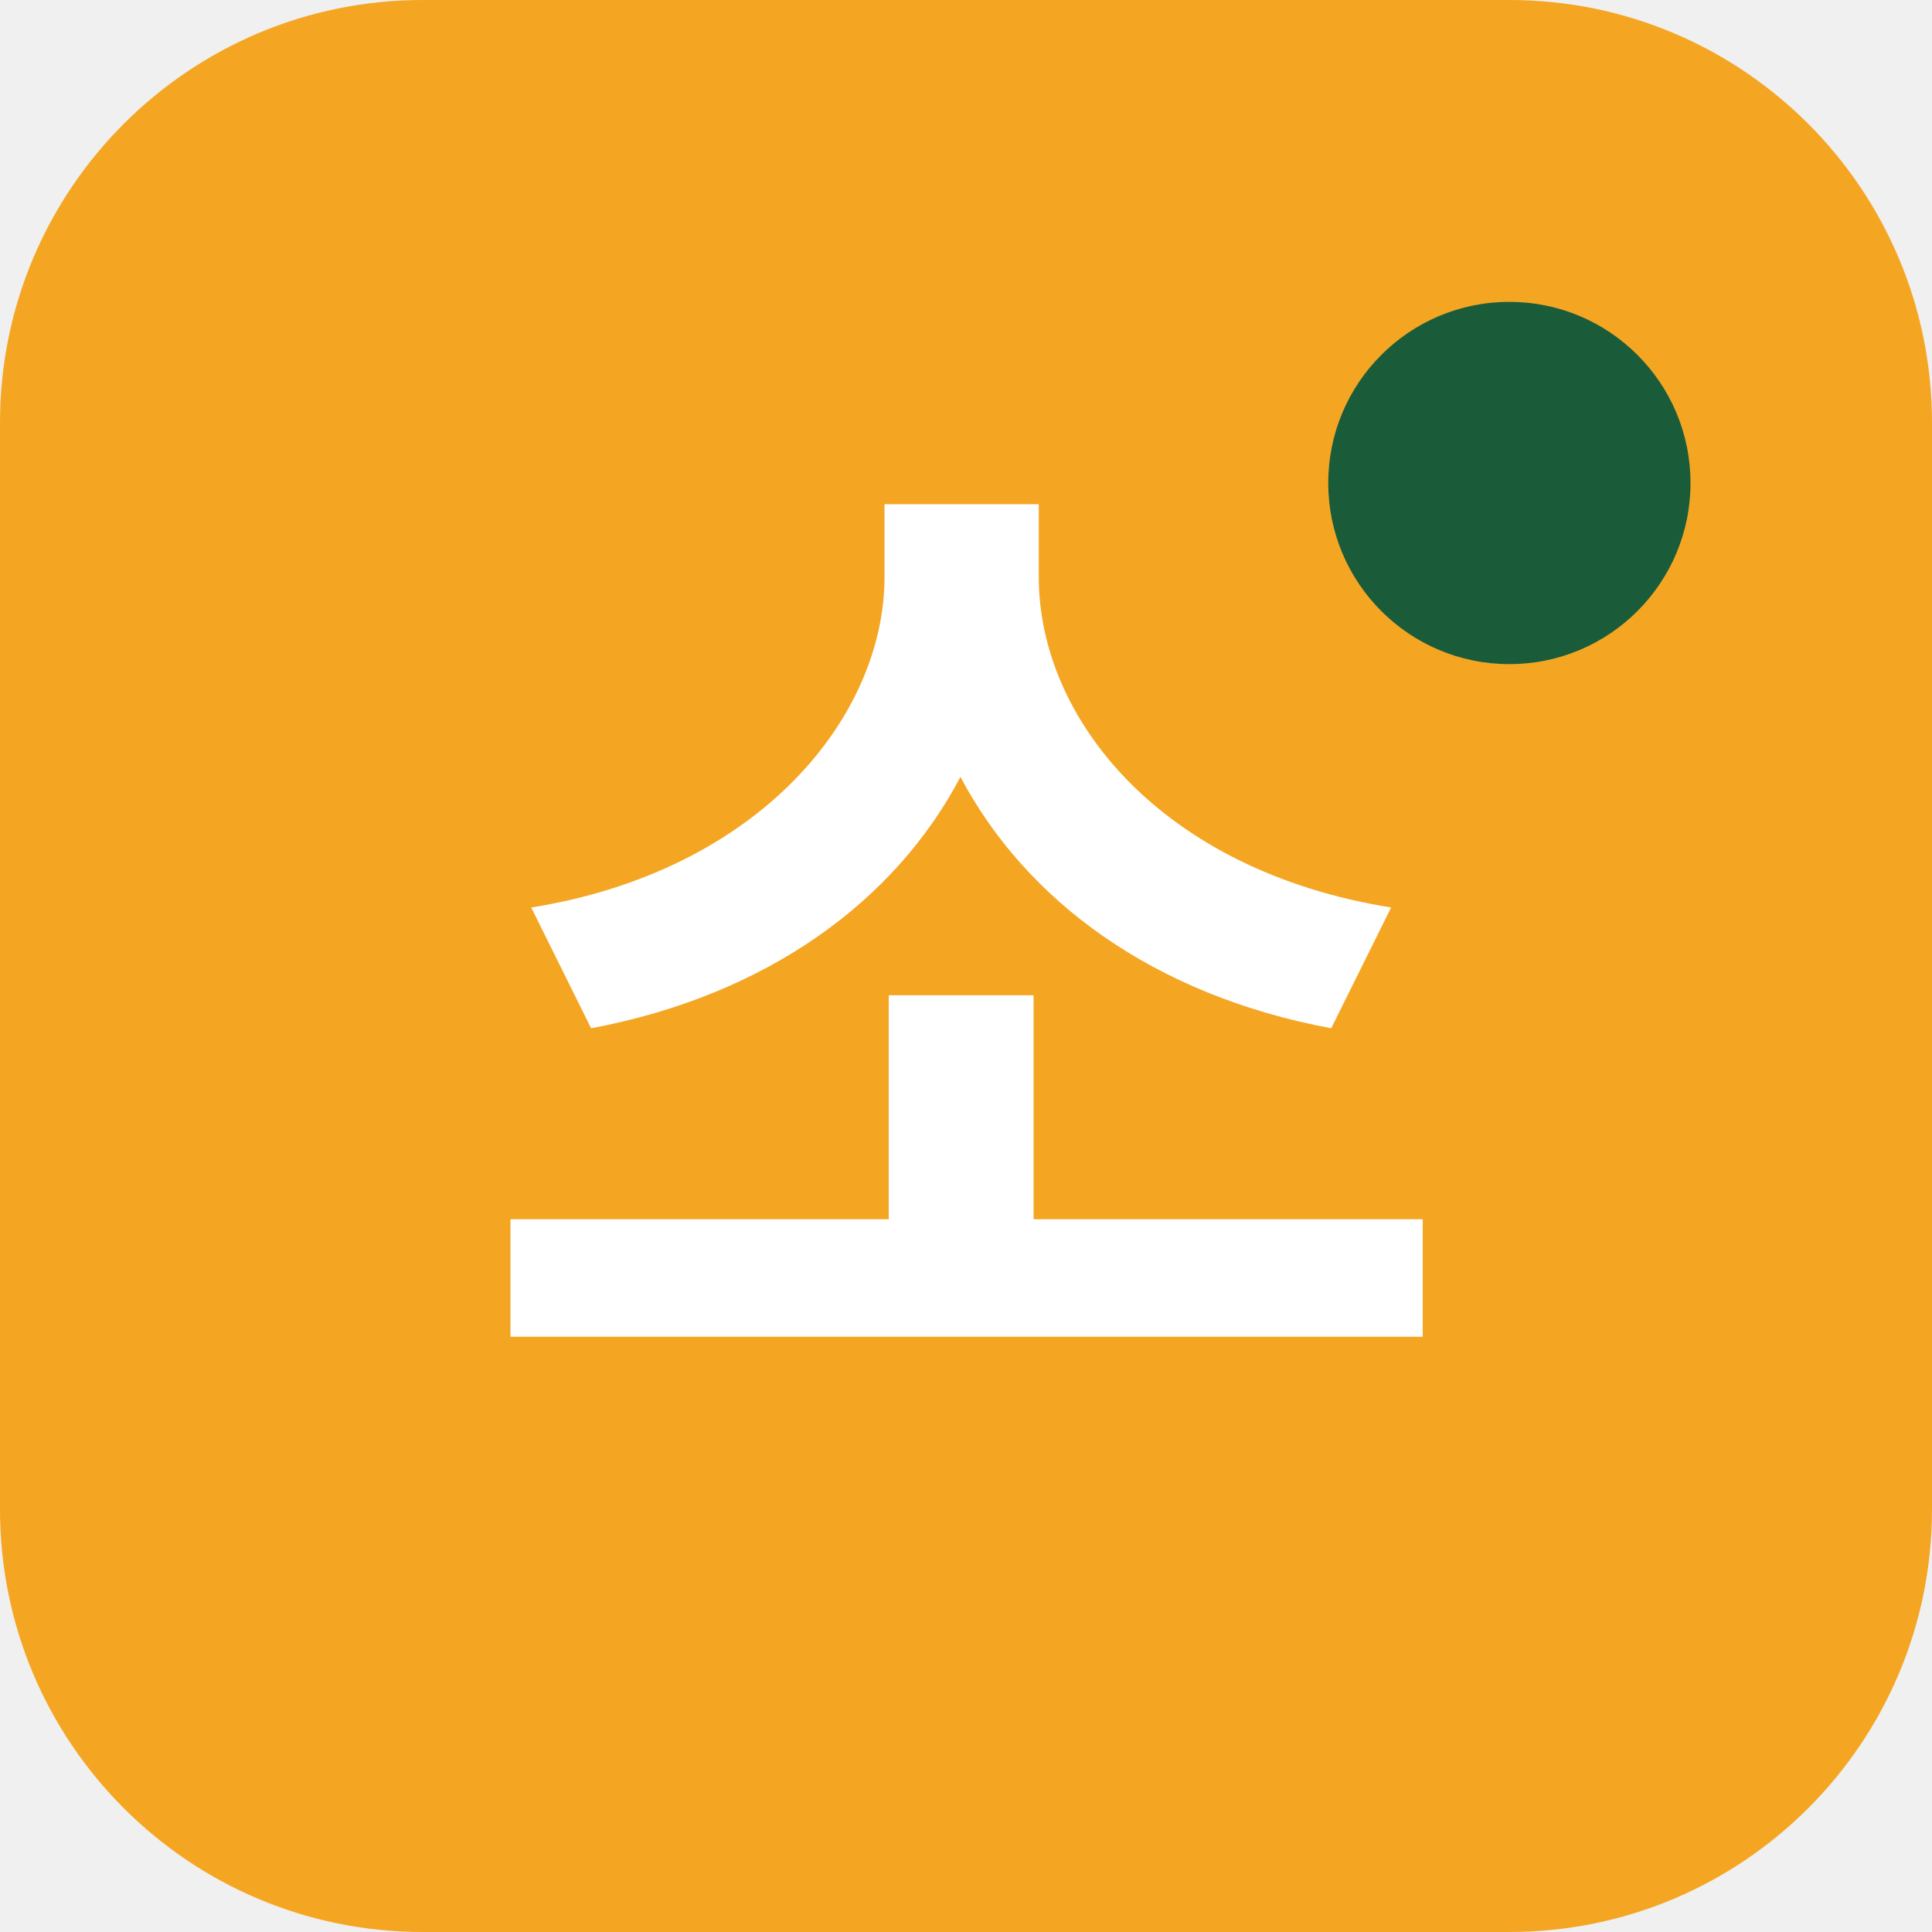
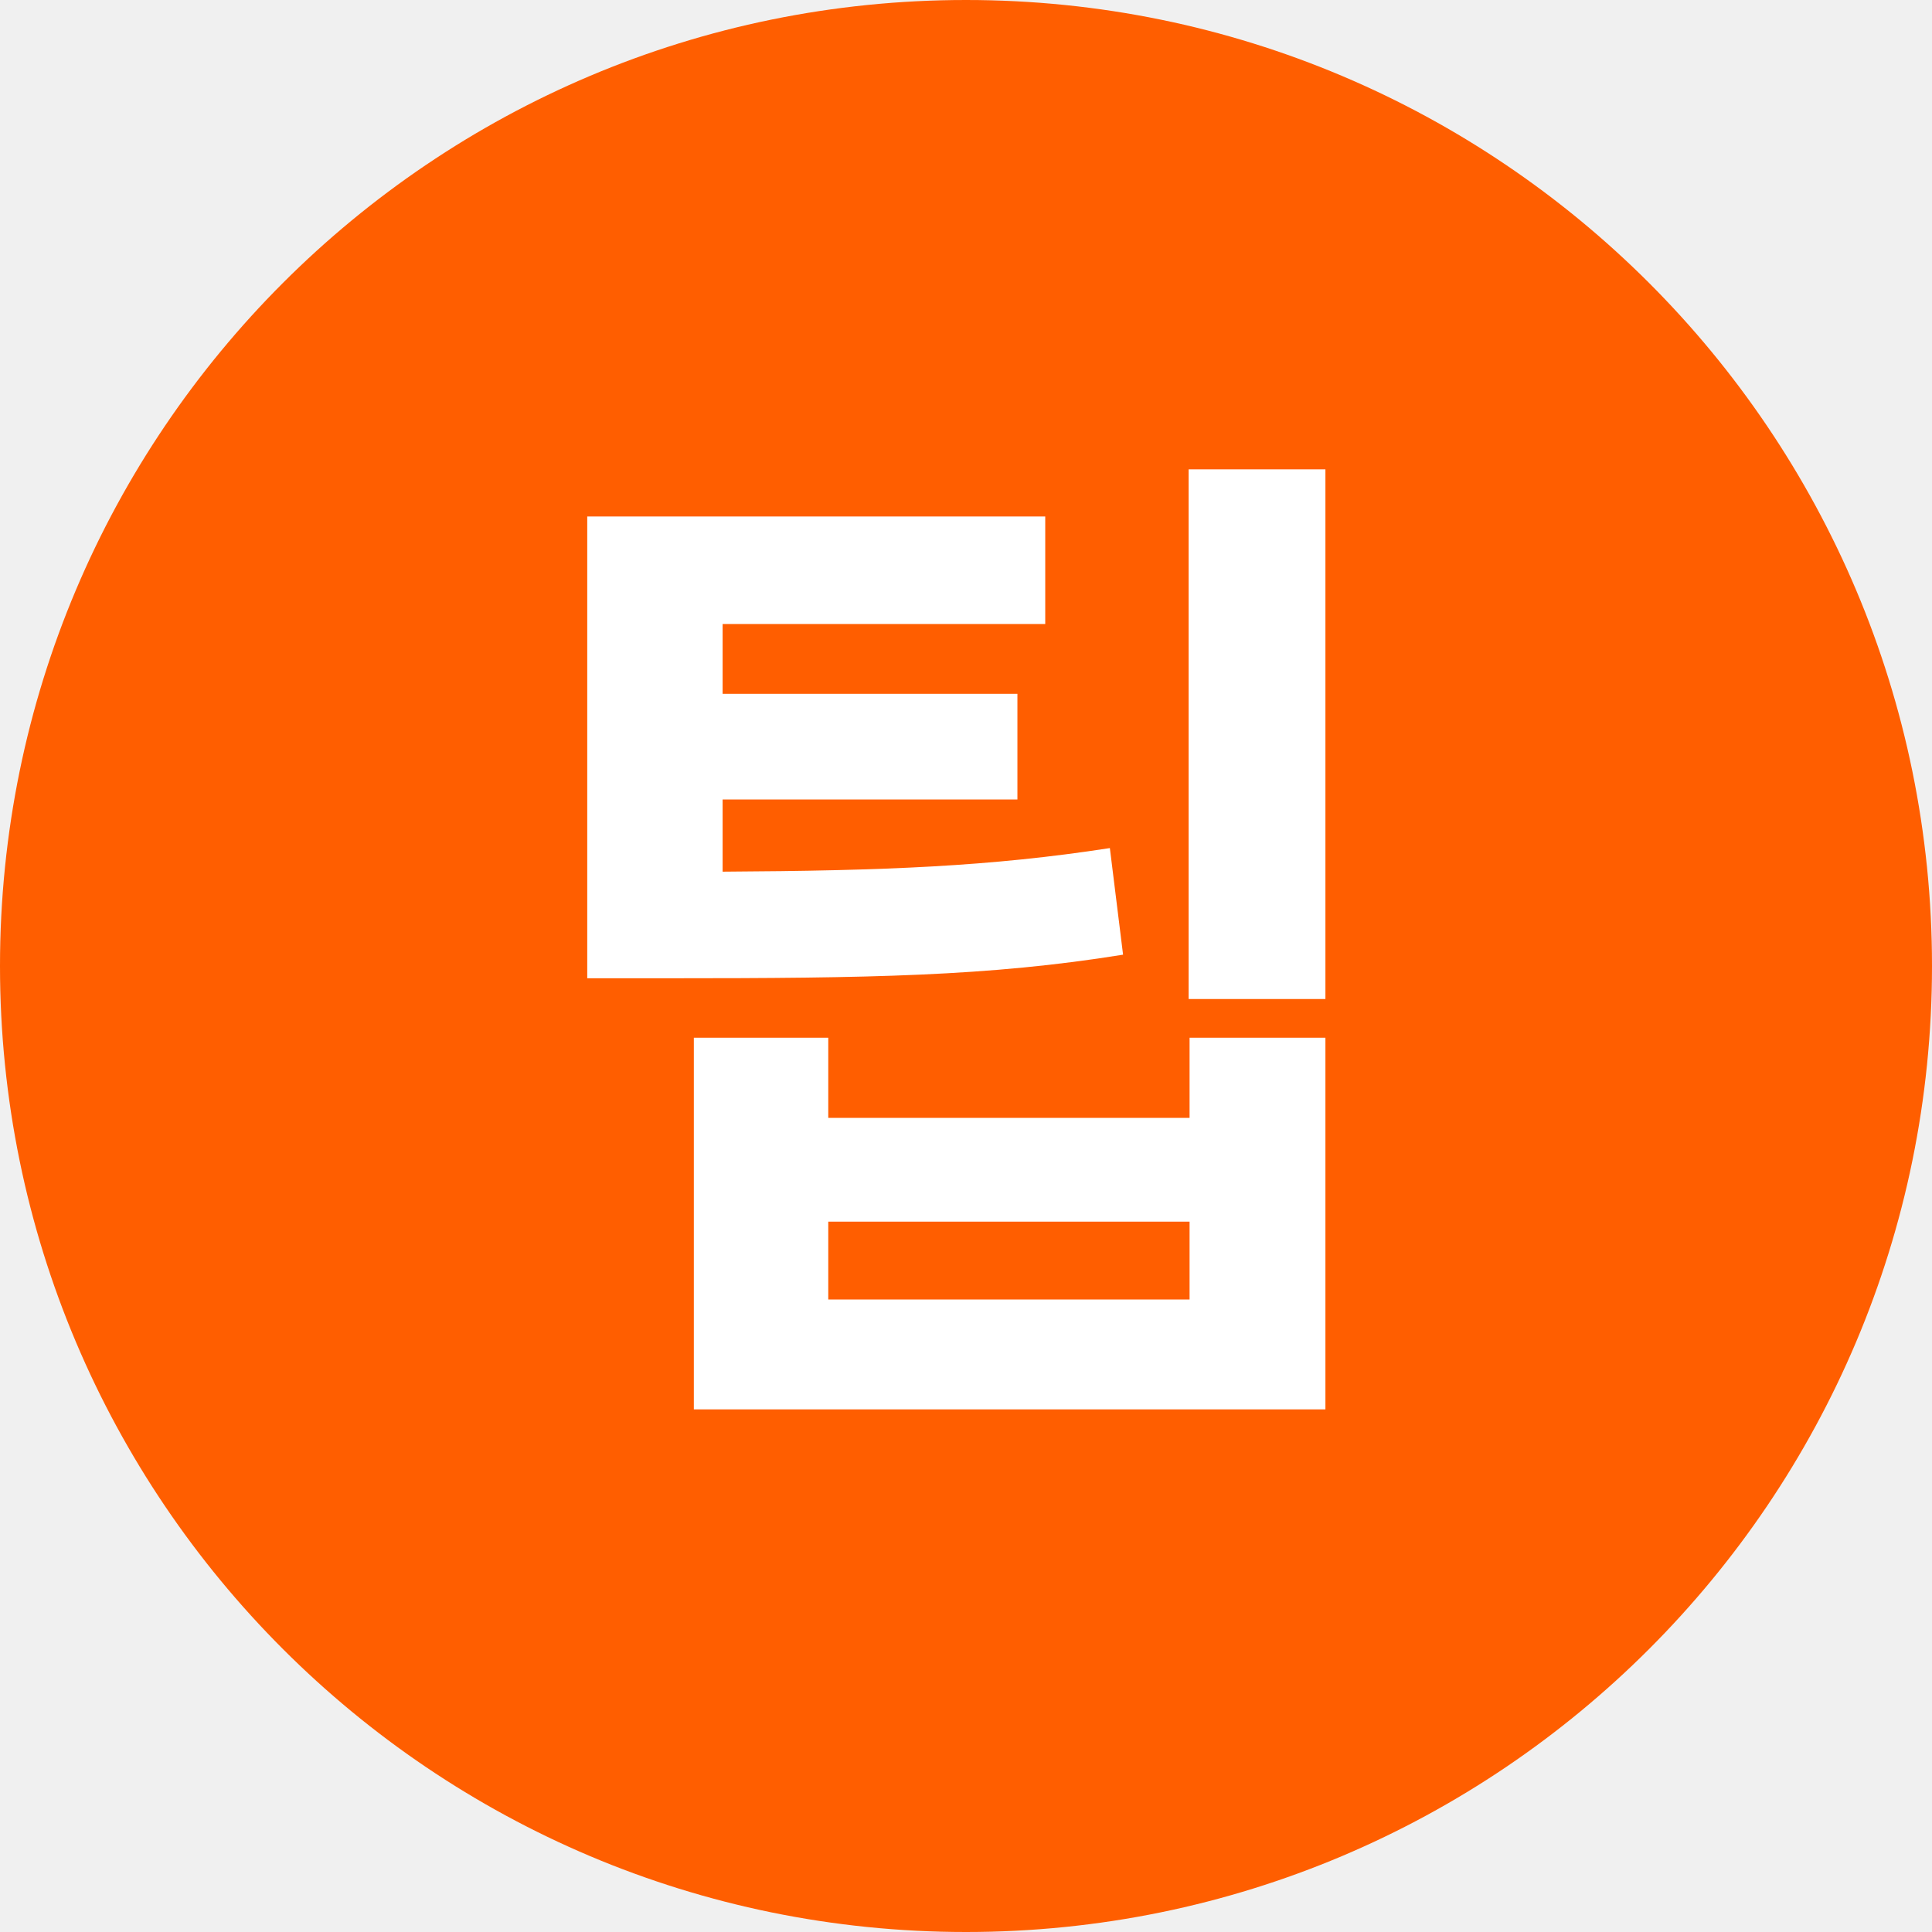
- <svg xmlns="http://www.w3.org/2000/svg" viewBox="0 0 64 64">
-   <rect width="64" height="64" rx="14" fill="#F4A623" />
-   <text x="32" y="45" font-family="Noto Sans CJK KR" font-size="36" font-weight="700" fill="#FFFFFF" text-anchor="middle">소</text>
-   <circle cx="50" cy="16" r="6" fill="#1A5C3A" />
+ <svg xmlns="http://www.w3.org/2000/svg" viewBox="0 0 64 64" width="64" height="64">
+   <circle cx="32" cy="32" r="32" fill="#FF5E00" />
+   <text x="32" y="44" font-family="Noto Sans CJK KR" font-size="34" font-weight="900" fill="#FFFFFF" text-anchor="middle">팁</text>
</svg>
